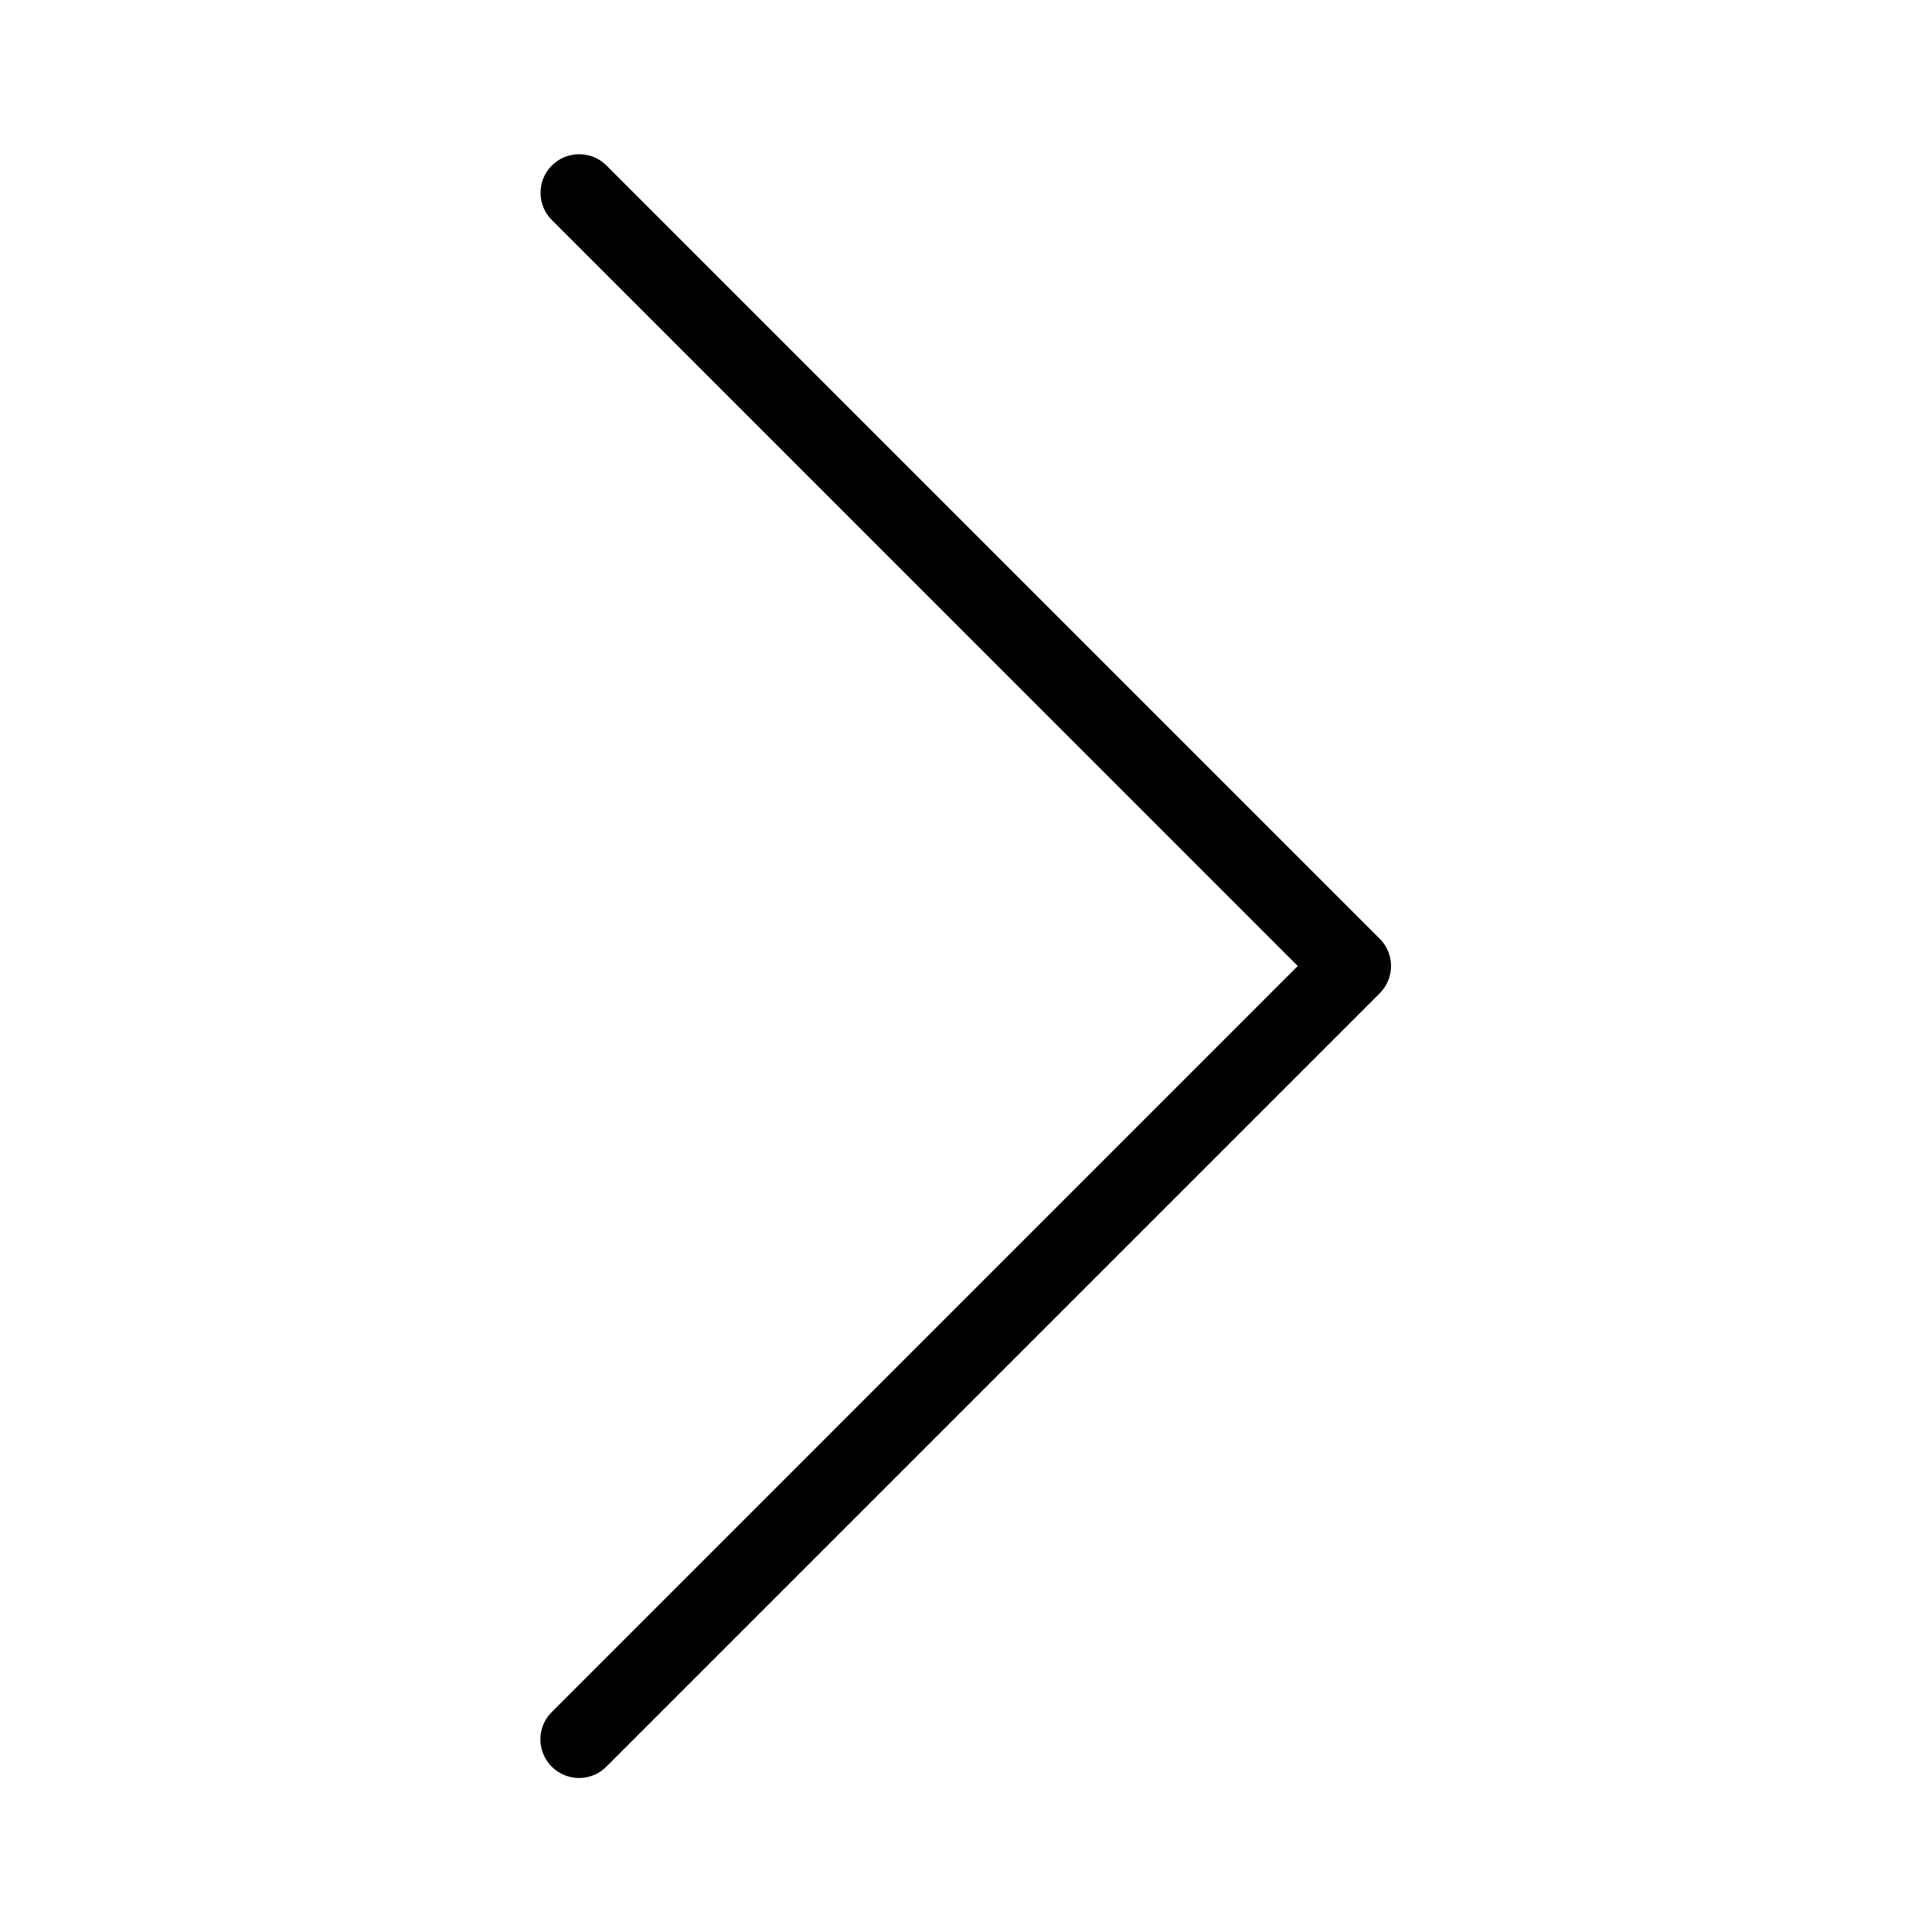
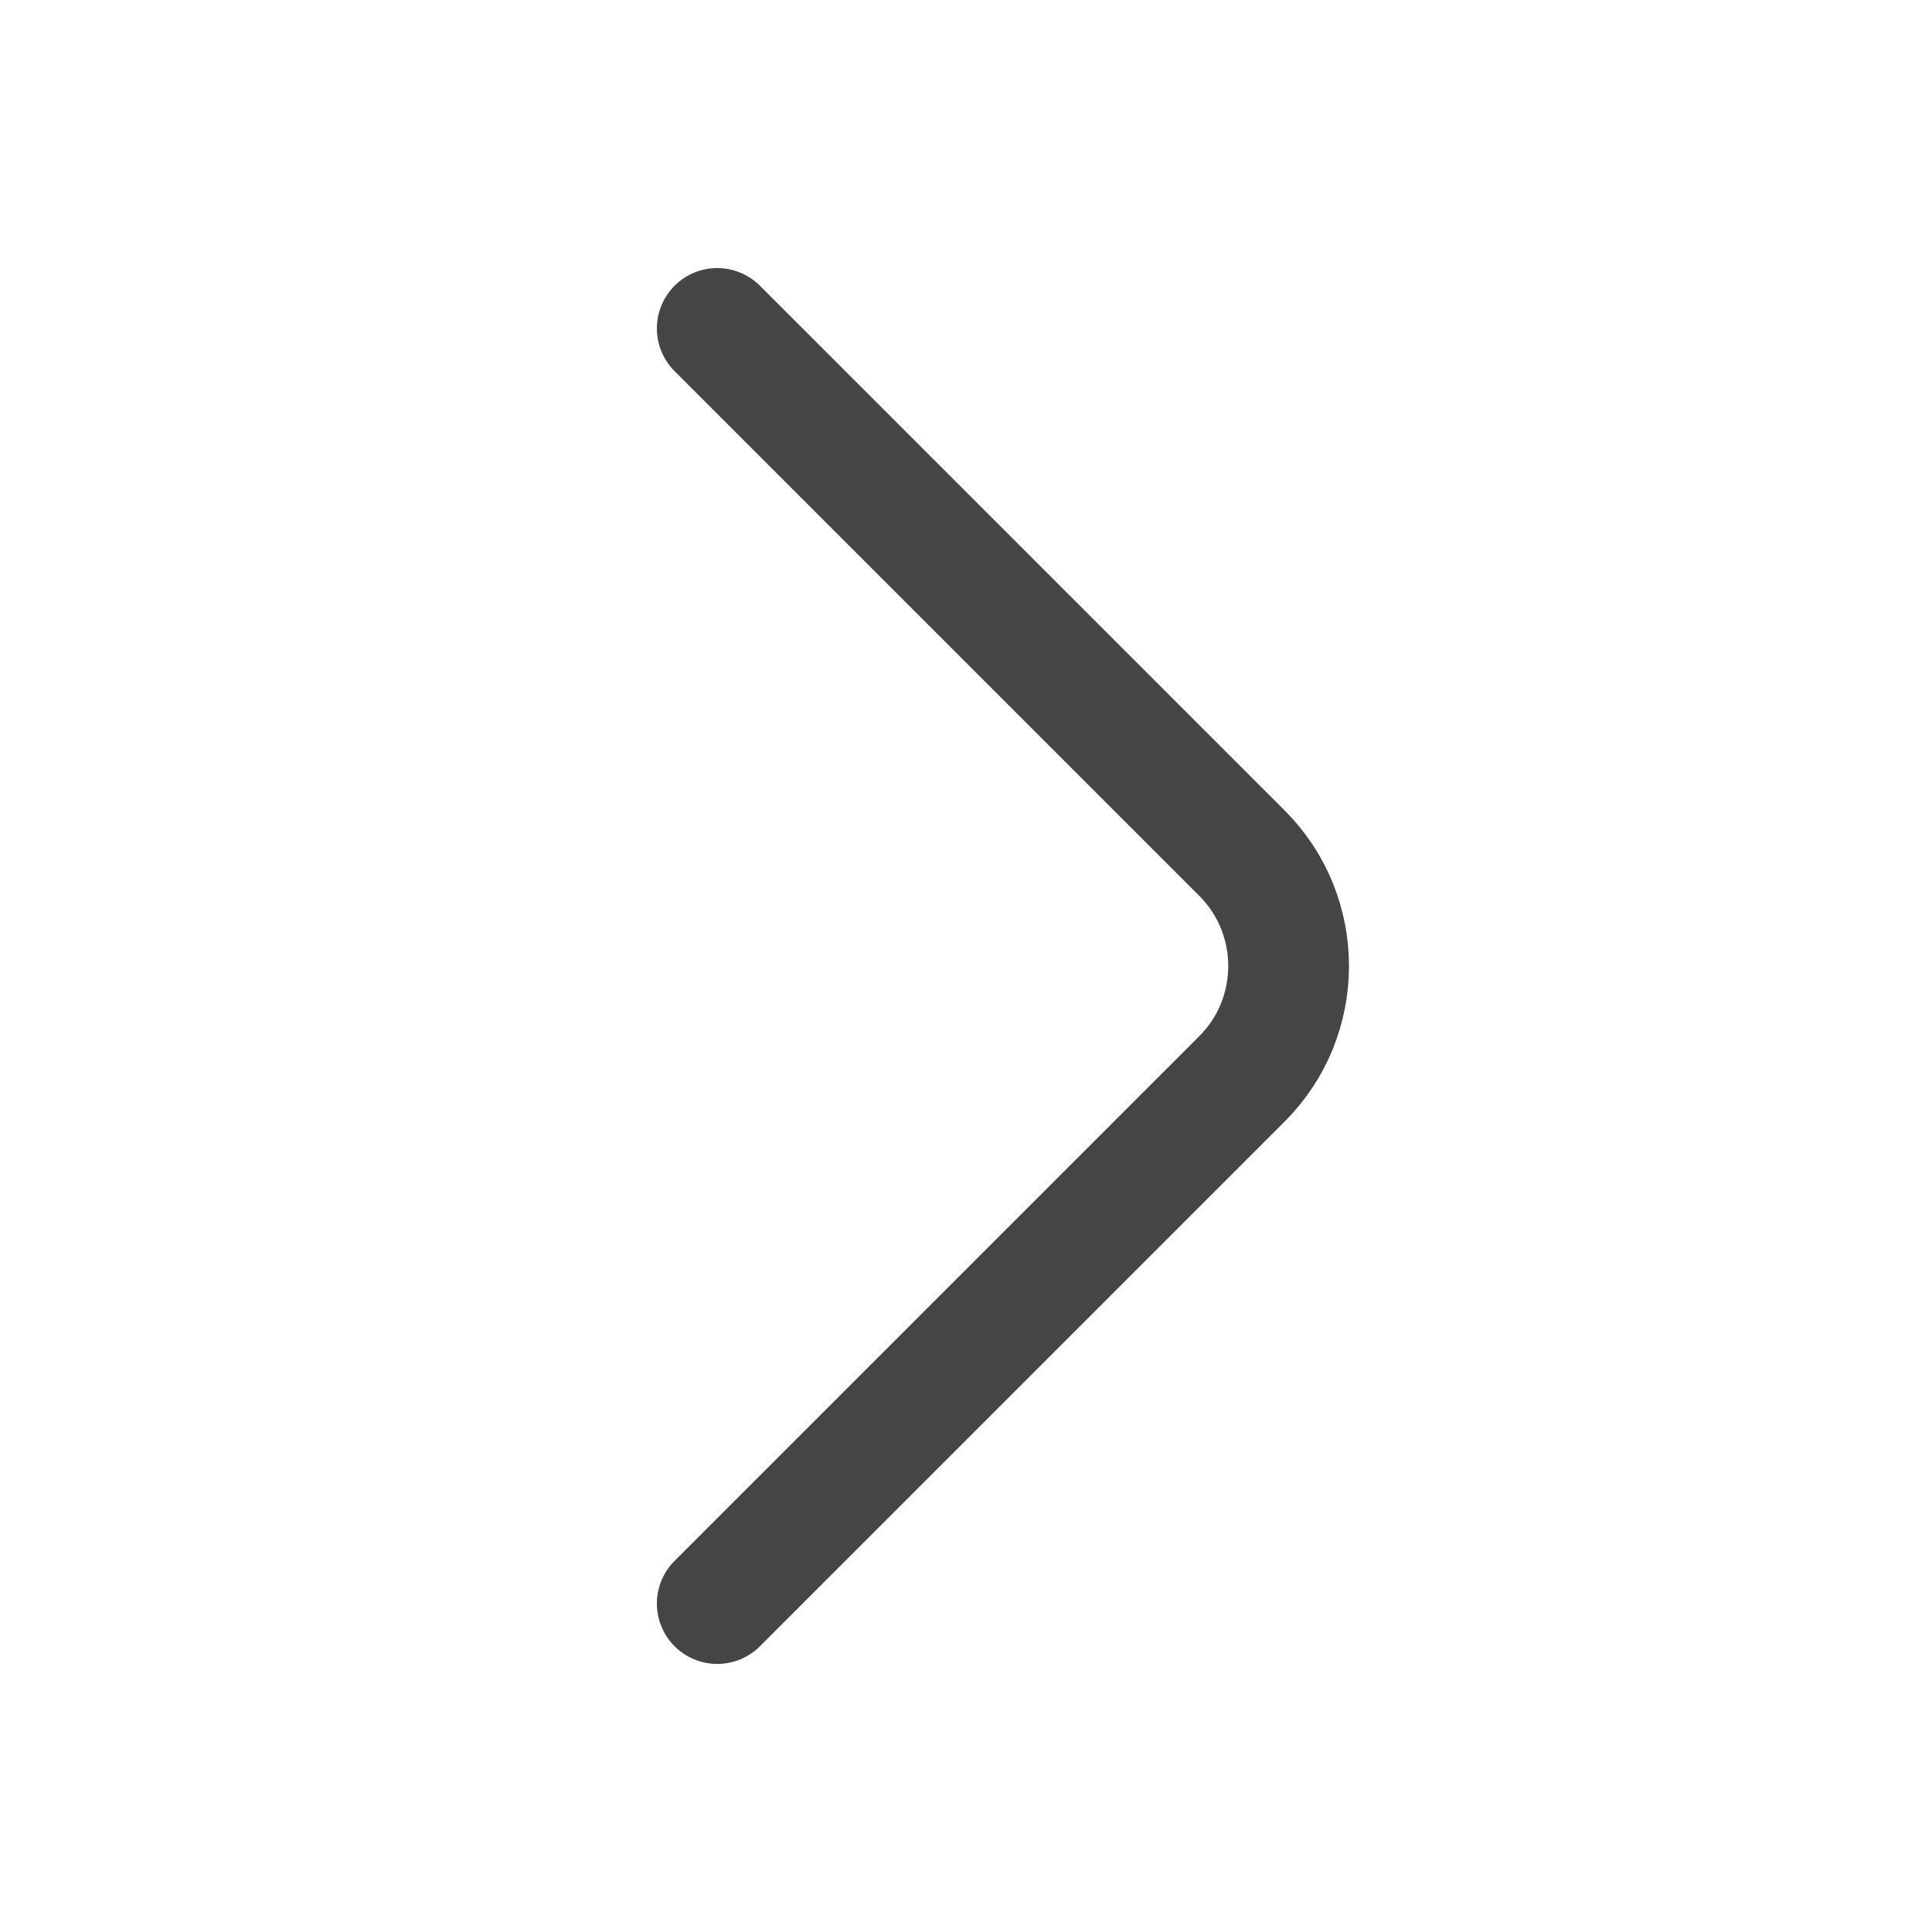
<svg xmlns="http://www.w3.org/2000/svg" width="24" height="24" viewBox="0 0 24 24" fill="none">
-   <path d="M7.194 1.916C6.999 1.916 6.825 2.034 6.75 2.214C6.677 2.396 6.72 2.603 6.861 2.739L16.121 12L6.861 21.261C6.735 21.381 6.684 21.561 6.729 21.727C6.772 21.896 6.904 22.027 7.072 22.071C7.239 22.116 7.419 22.065 7.539 21.939L17.139 12.339C17.327 12.152 17.327 11.848 17.139 11.661L7.539 2.061C7.449 1.967 7.326 1.916 7.194 1.916Z" fill="currentColor" />
+   <path d="M8.91 19.92L15.43 13.4C16.2 12.63 16.2 11.37 15.43 10.6L8.91 4.08" stroke="#454545" stroke-width="1.5" stroke-miterlimit="10" stroke-linecap="round" stroke-linejoin="round" />
</svg>
